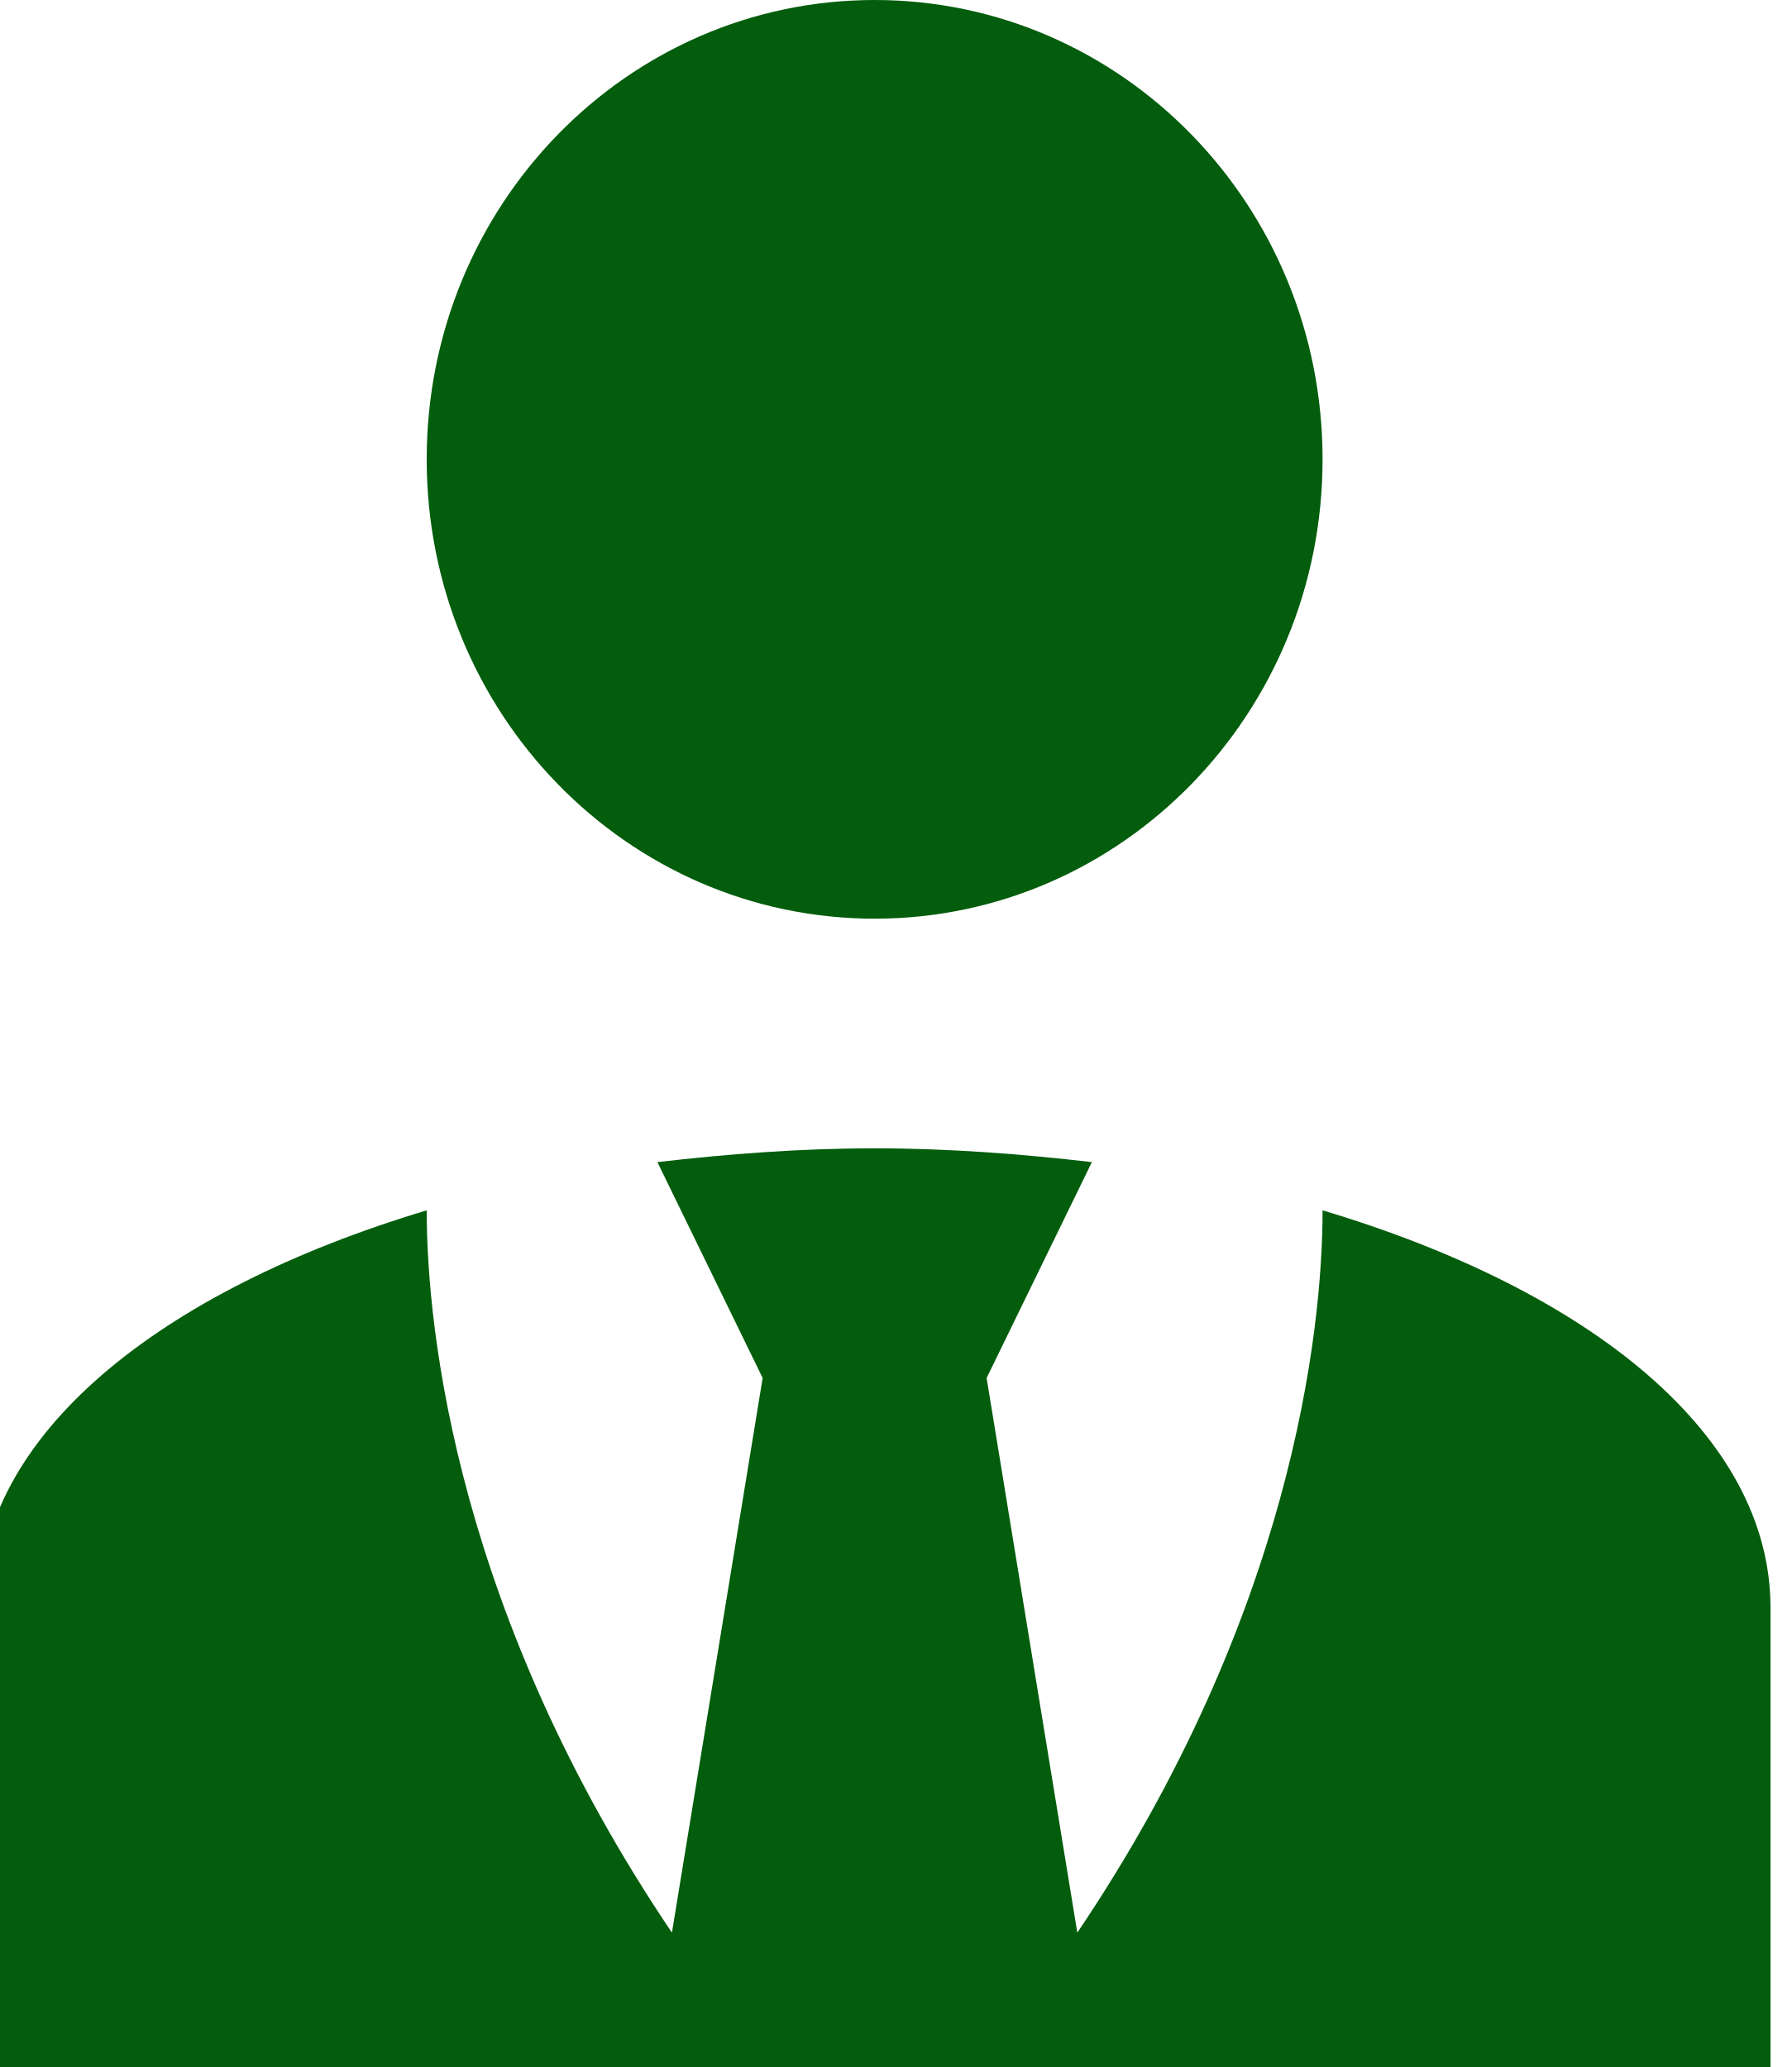
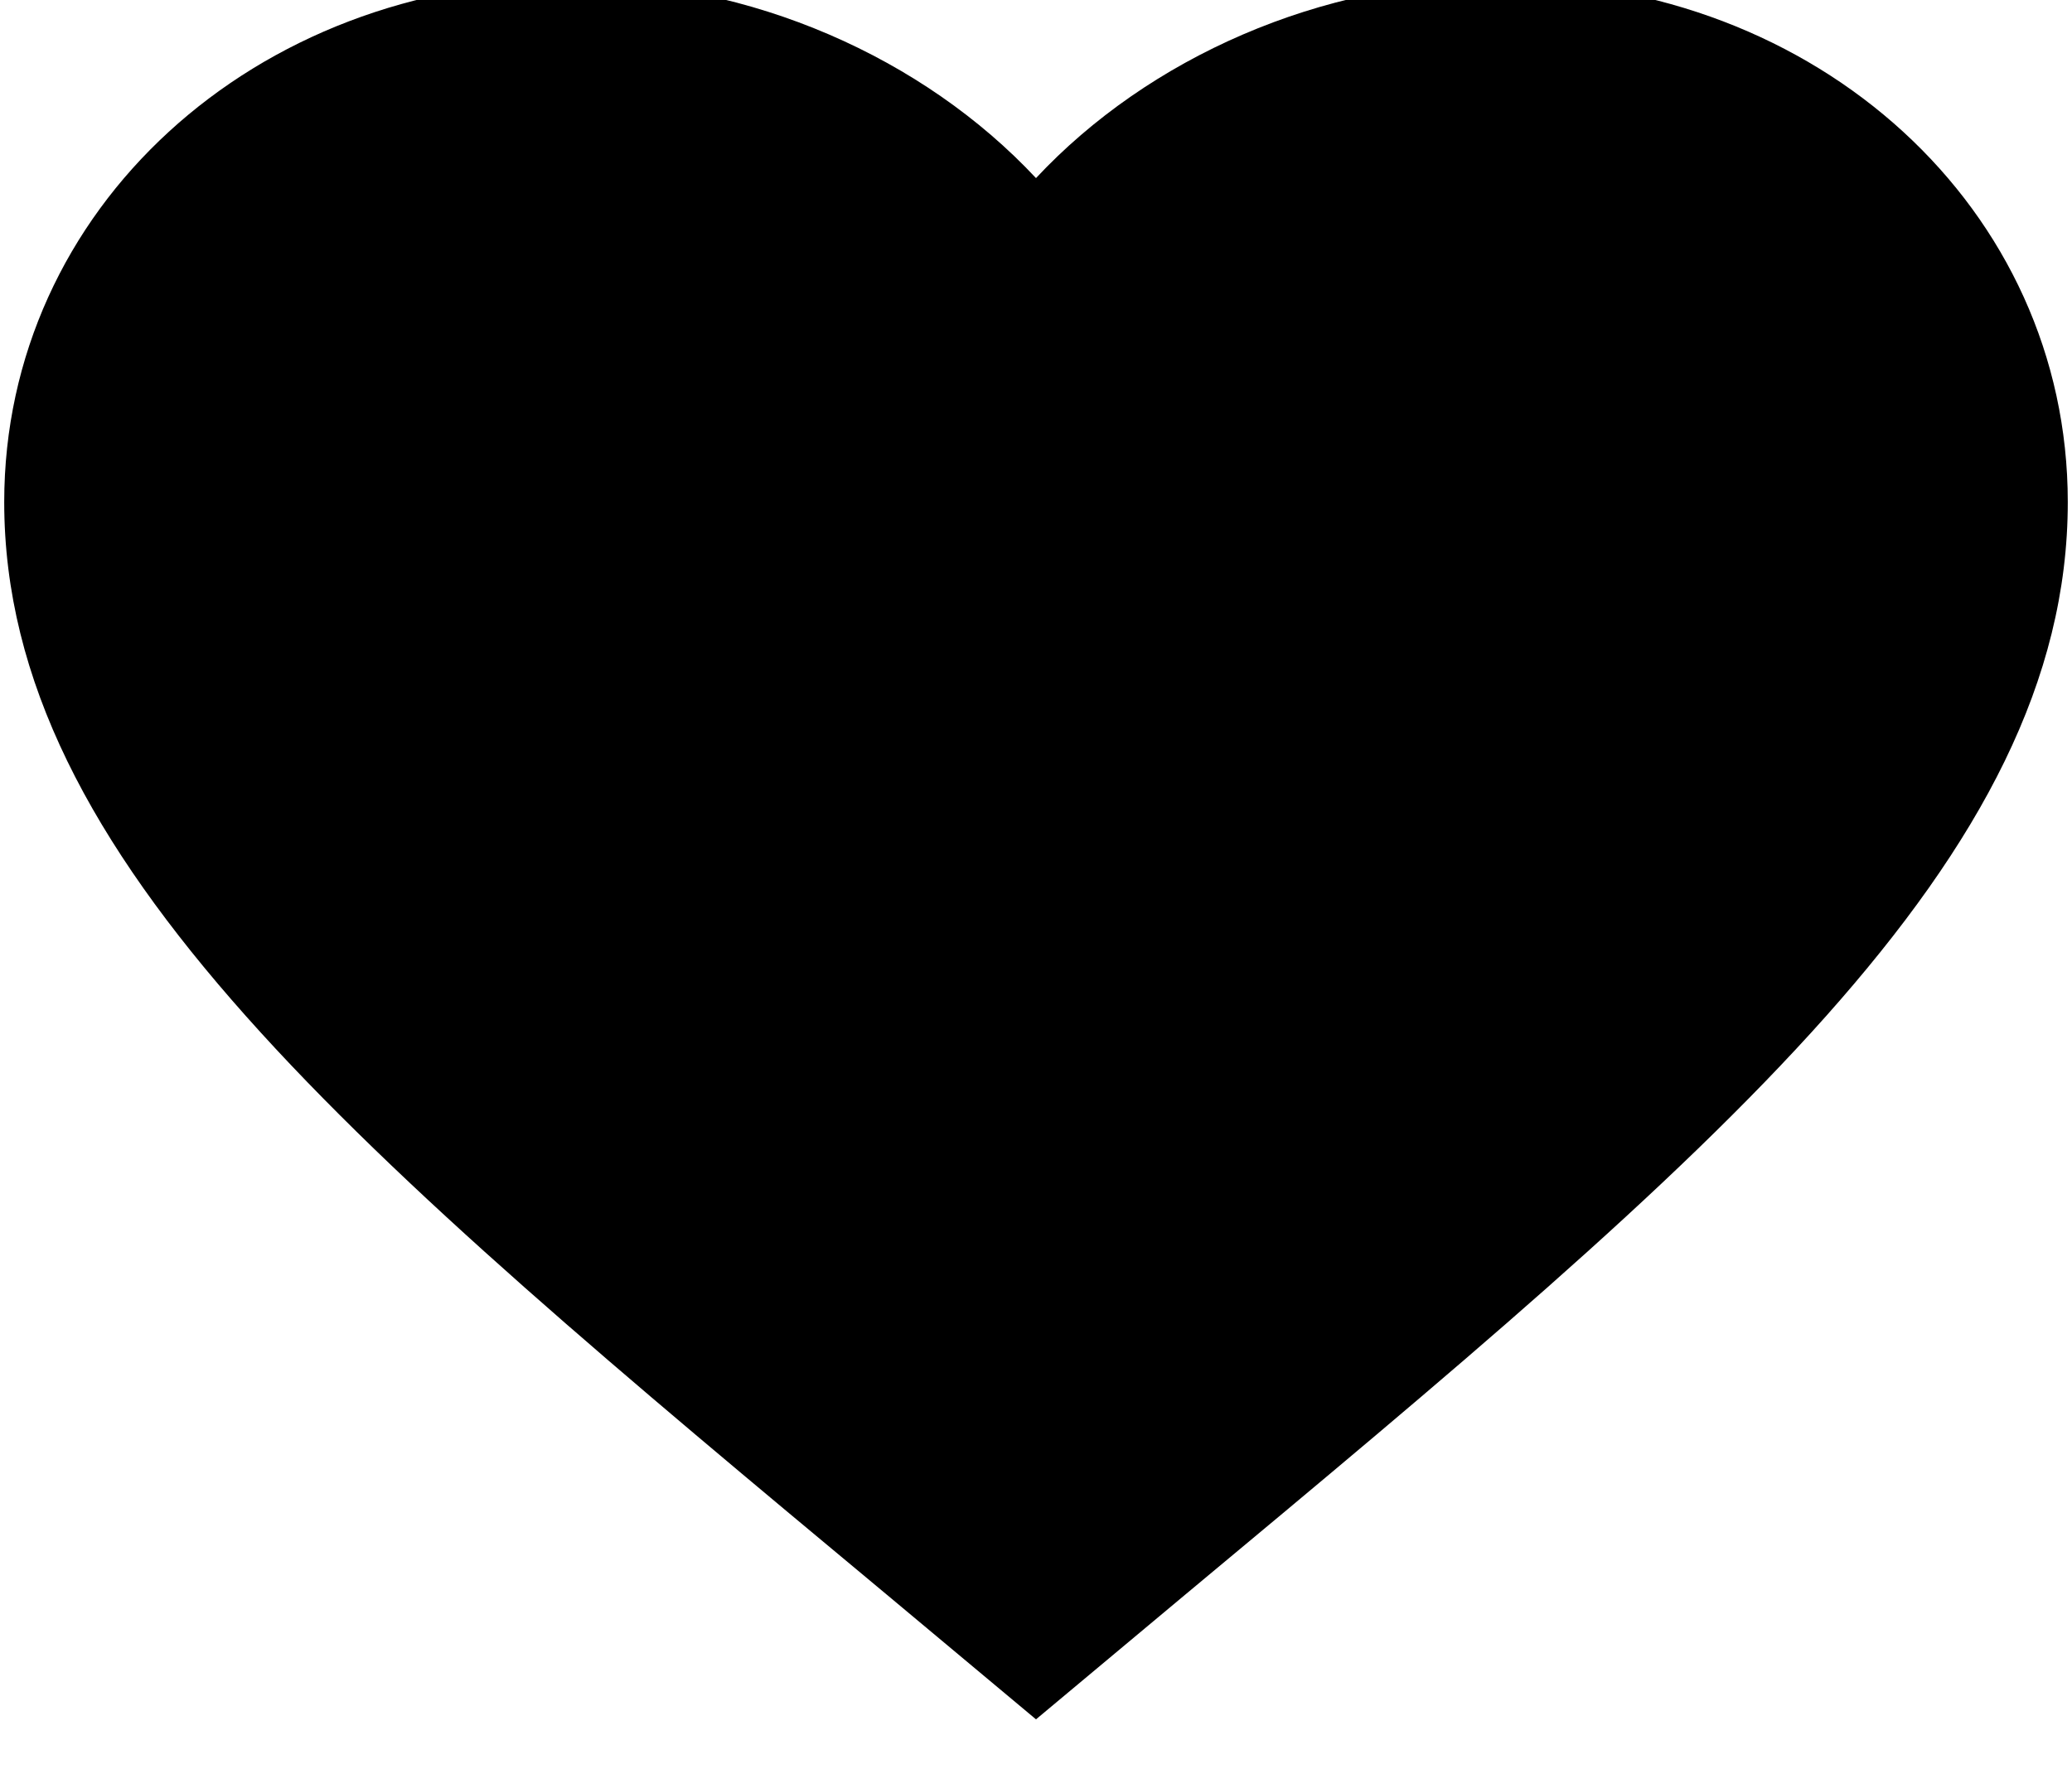
- <svg xmlns="http://www.w3.org/2000/svg" width="52" height="60" viewBox="0 0 52 60" fill="none">
-   <path d="M25.384,0C32.566,0 38.384,5.967 38.384,13.333C38.384,20.7 32.566,26.667 25.384,26.667C18.201,26.667 12.384,20.7 12.384,13.333C12.384,5.967 18.201,0 25.384,0ZM38.384,35.133C38.384,38.667 37.474,46.9 31.266,56.1L28.634,40L31.689,33.733C29.674,33.5 27.561,33.333 25.384,33.333C23.206,33.333 21.094,33.5 19.079,33.733L22.134,40L19.501,56.1C13.294,46.9 12.384,38.667 12.384,35.133C4.616,37.467 -0.616,41.667 -0.616,46.667L-0.616,60L51.384,60L51.384,46.667C51.384,41.667 46.184,37.467 38.384,35.133Z" fill="#035D0C" />
+ <svg xmlns="http://www.w3.org/2000/svg" width="82" height="70" viewBox="0 0 82 70" fill="none">
+   <path d="M41,68.062L35.079,63.113C14.05,45.6 0.167,34.013 0.167,19.875C0.167,8.288 10.048,-0.75 22.625,-0.75C29.73,-0.75 36.549,2.288 41,7.05C45.451,2.288 52.27,-0.75 59.375,-0.75C71.952,-0.75 81.833,8.288 81.833,19.875C81.833,34.013 67.95,45.6 46.921,63.113L41,68.062Z" fill="#000000" />
</svg>
